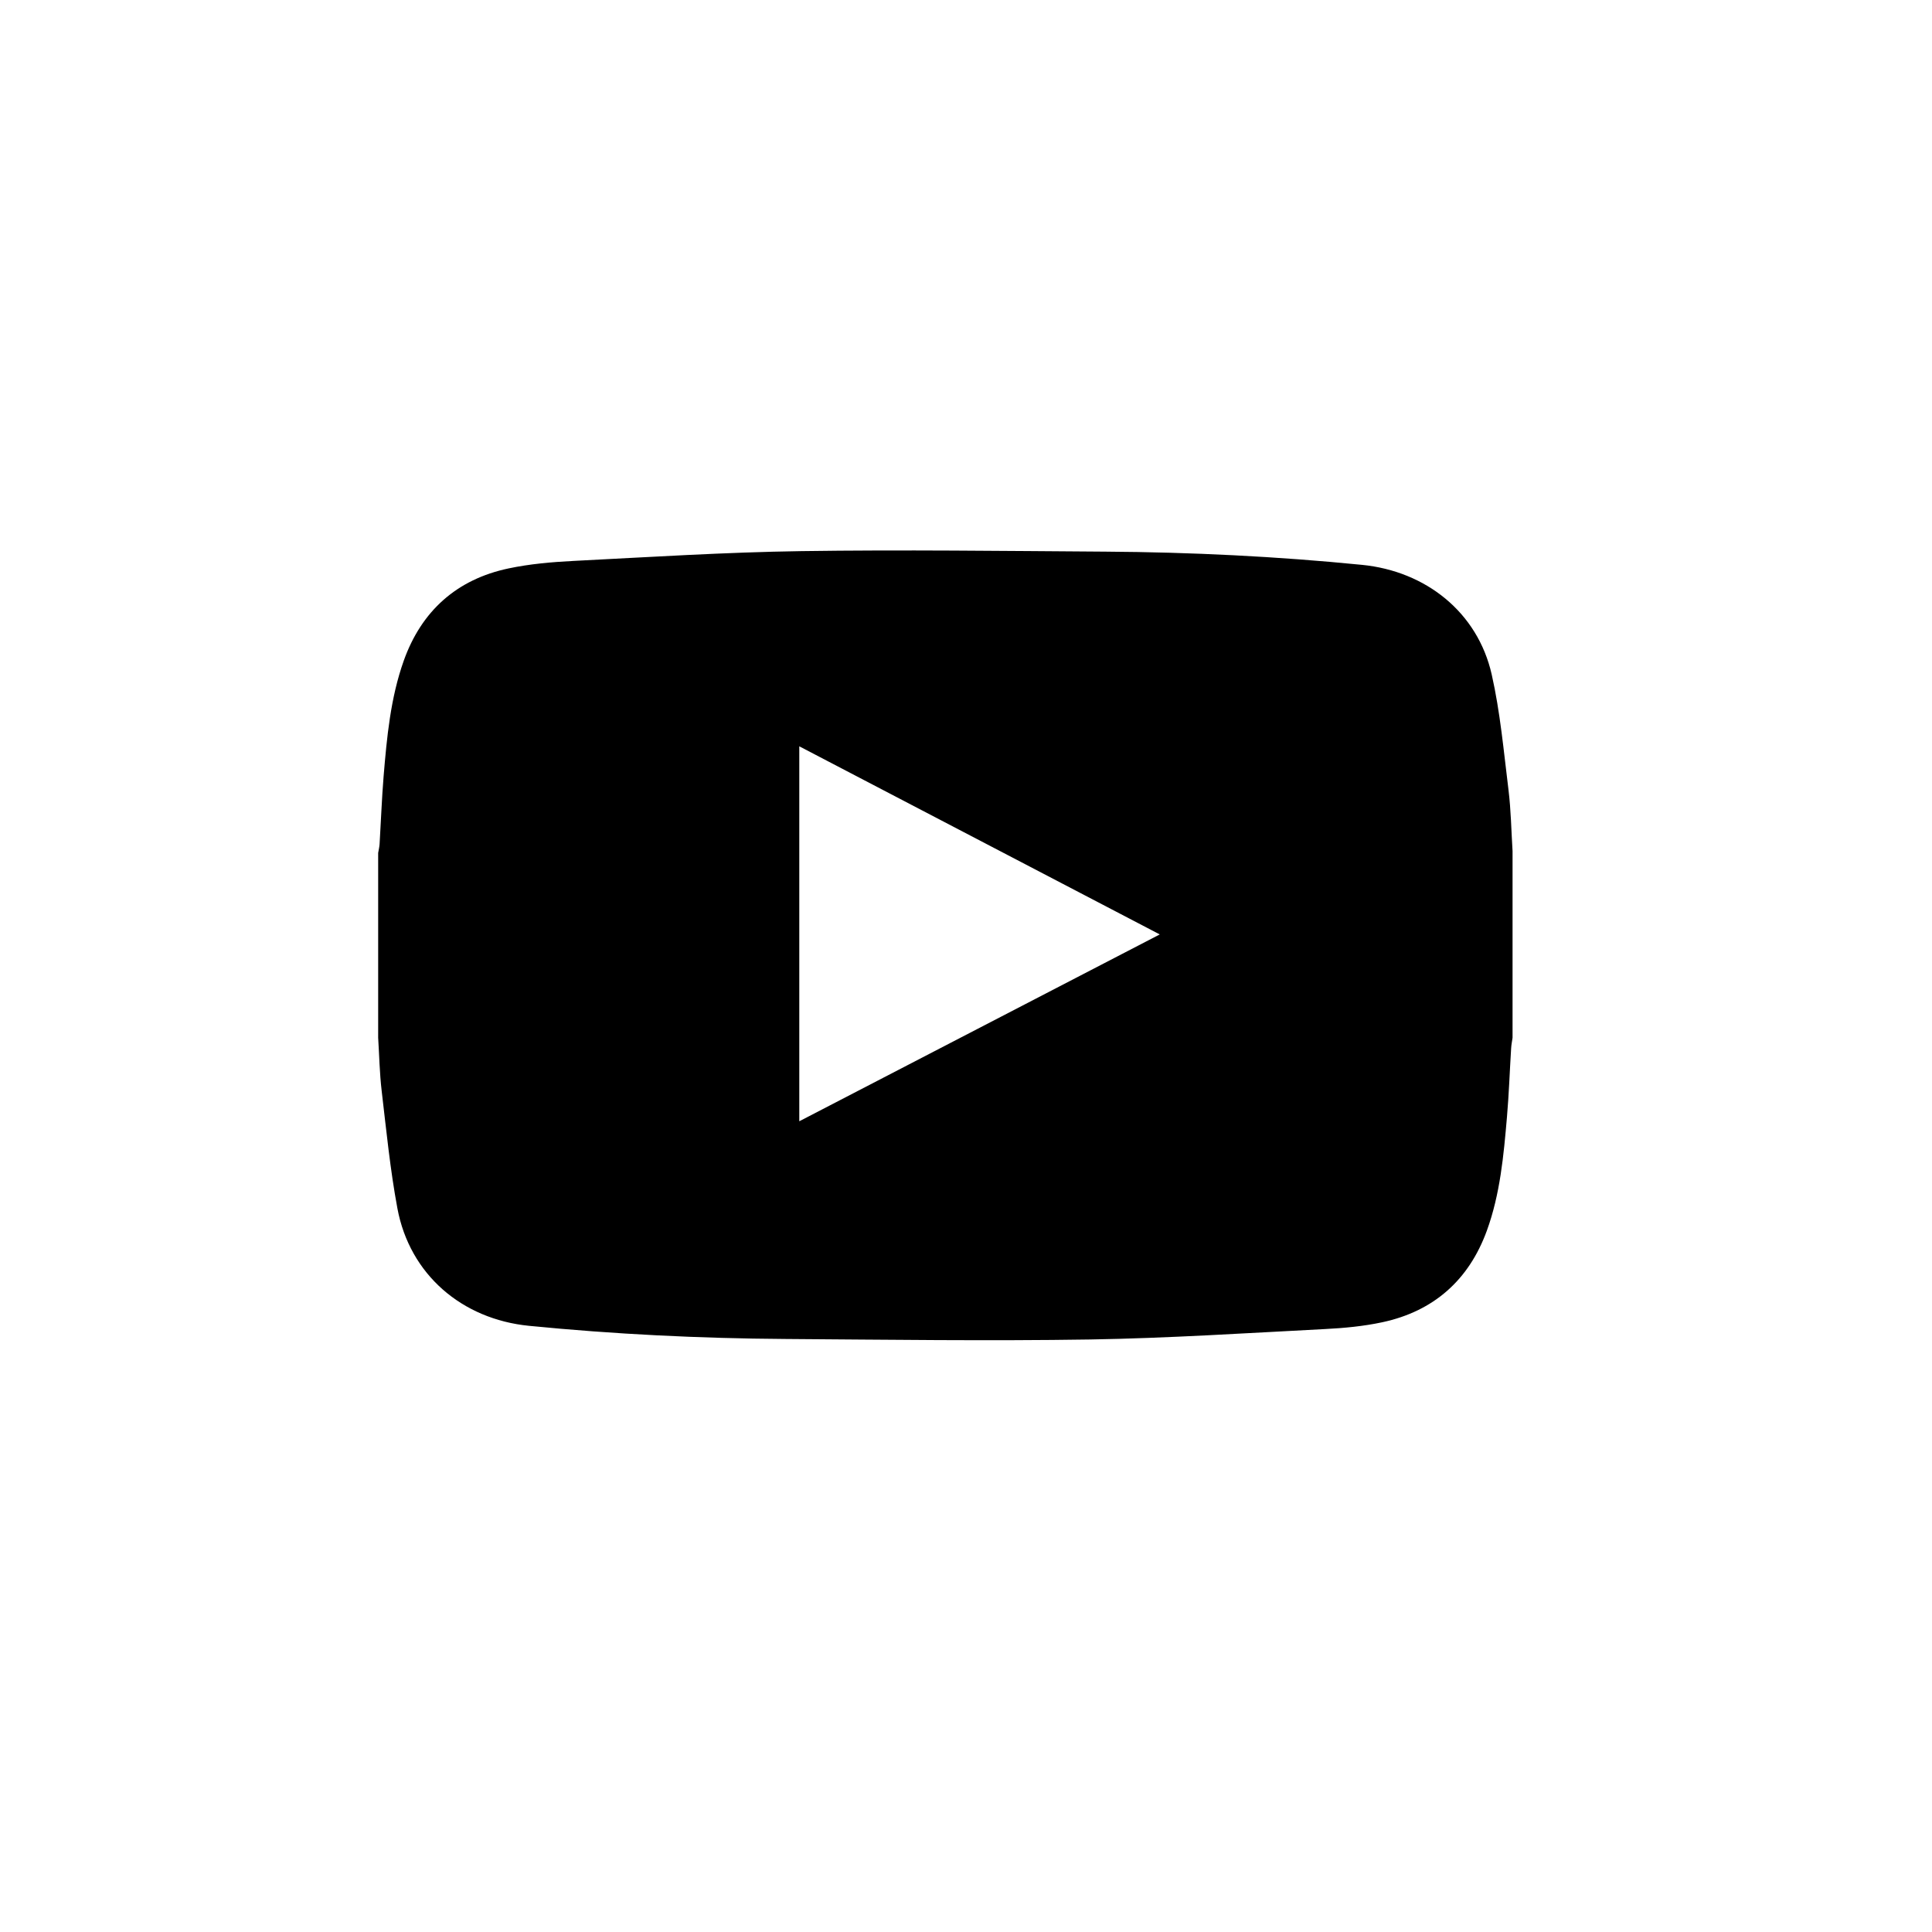
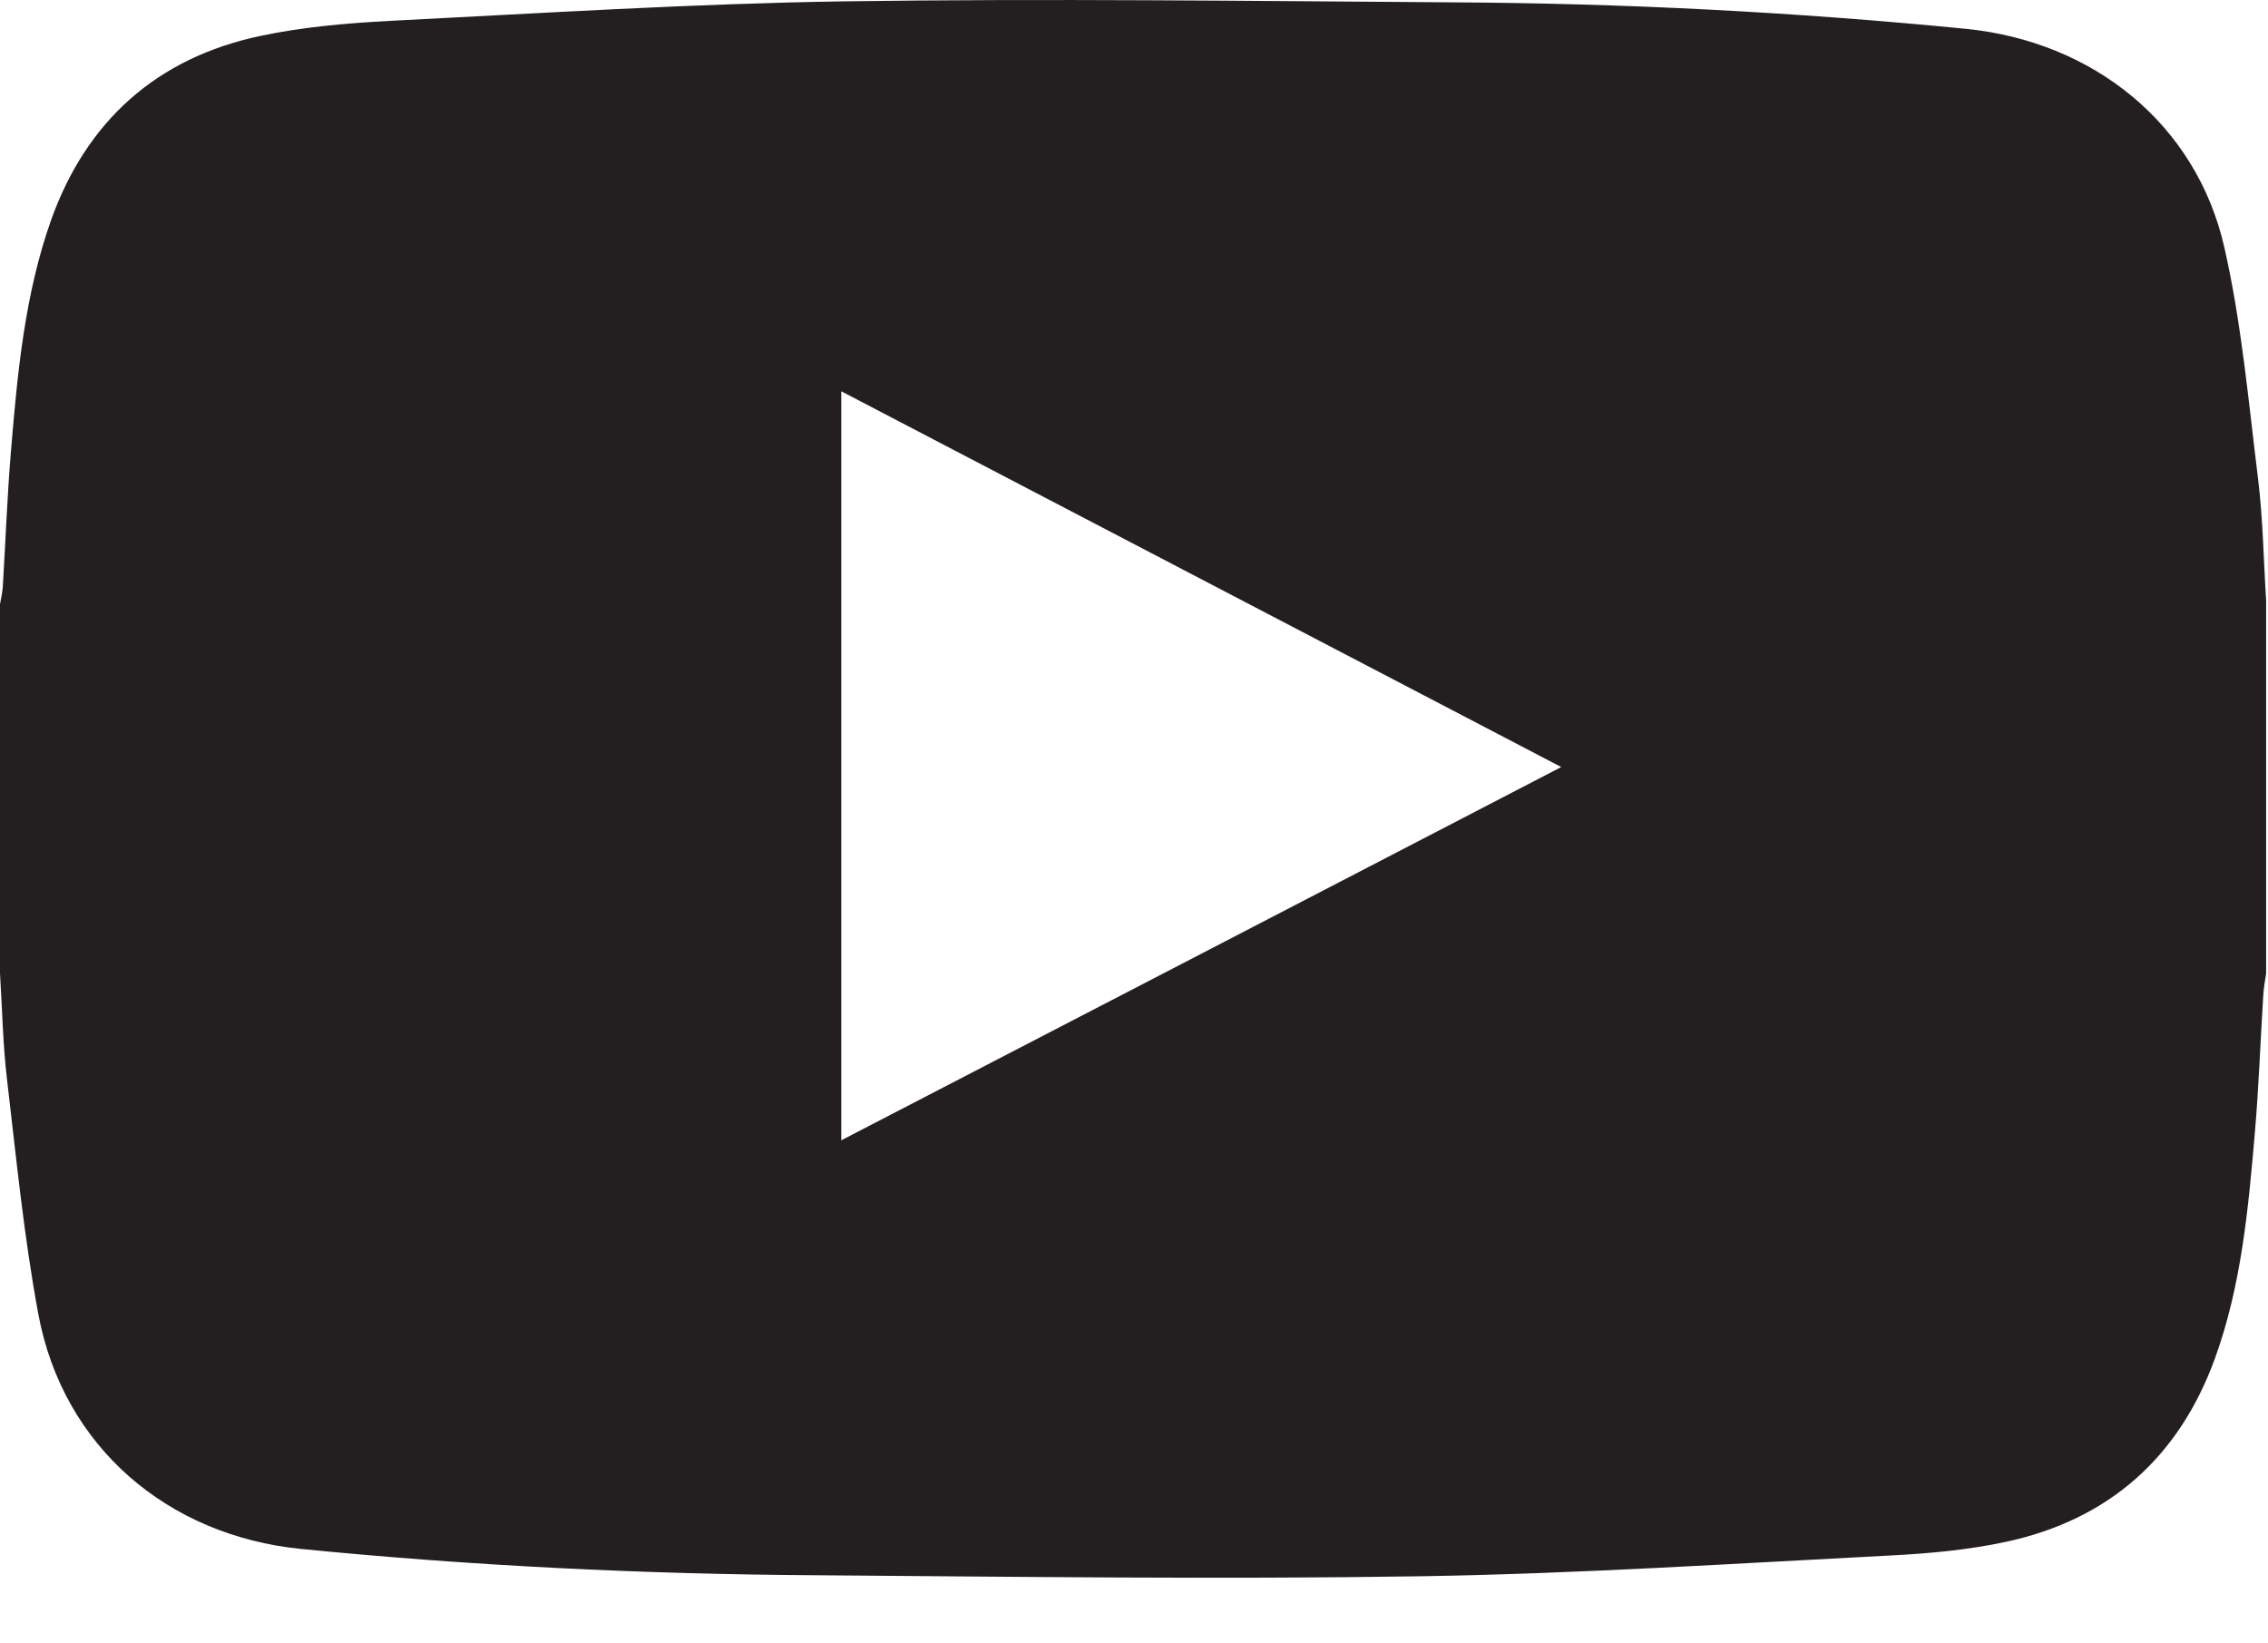
- <svg xmlns="http://www.w3.org/2000/svg" width="38px" height="38px" viewBox="0 0 38 38" version="1.1">
-   <defs />
-   <g id="Symbols" stroke="none" stroke-width="1" fill="none" fill-rule="evenodd">
-     <g id="Style-1---YouTube">
-       <g id="Card-2">
-         <g id="Group">
-           <path d="M29.75,20.411 L29.75,16.74 C29.725,16.338 29.719,15.934 29.67,15.535 C29.576,14.777 29.508,14.01 29.34,13.266 C29.063,12.042 28.043,11.234 26.789,11.11 C25.109,10.943 23.427,10.861 21.74,10.85 C19.746,10.837 17.75,10.811 15.756,10.84 C14.262,10.862 12.768,10.957 11.274,11.033 C10.849,11.055 10.419,11.092 10.003,11.18 C8.982,11.395 8.289,12.019 7.941,12.996 C7.681,13.727 7.609,14.5 7.545,15.269 C7.509,15.712 7.493,16.158 7.466,16.602 C7.462,16.66 7.448,16.718 7.438,16.776 L7.438,20.411 C7.46,20.76 7.466,21.11 7.507,21.456 C7.598,22.227 7.674,23.003 7.816,23.765 C8.058,25.069 9.087,25.946 10.403,26.077 C12.082,26.243 13.765,26.325 15.451,26.336 C17.446,26.35 19.441,26.377 21.435,26.346 C22.977,26.321 24.518,26.22 26.059,26.141 C26.437,26.122 26.819,26.086 27.188,26.007 C28.201,25.79 28.891,25.175 29.244,24.207 C29.506,23.488 29.575,22.727 29.64,21.97 C29.679,21.521 29.694,21.07 29.722,20.62 C29.726,20.55 29.74,20.481 29.75,20.411 M22.811,18.379 C20.423,19.617 18.084,20.829 15.721,22.054 L15.721,14.679 C18.083,15.912 20.423,17.133 22.811,18.379" id="Fill-4" fill="#000" />
-         </g>
-       </g>
-     </g>
-   </g>
+ <svg xmlns="http://www.w3.org/2000/svg" width="29" height="21" viewBox="0 0 29 21">
+   <path fill="#231F20" fill-rule="evenodd" d="M28.976 12.447V7.679c-.033-.522-.04-1.046-.104-1.565-.122-.984-.21-1.98-.429-2.946-.36-1.59-1.684-2.64-3.312-2.8A70.896 70.896 0 0 0 18.574.03c-2.59-.017-5.182-.05-7.772-.013-1.94.029-3.88.152-5.82.25-.552.03-1.11.077-1.65.192C2.004.738 1.104 1.549.652 2.817.316 3.767.223 4.77.14 5.77.092 6.346.071 6.923.036 7.5c-.005.075-.023.15-.036.226v4.72c.029.454.036.908.09 1.358.118 1.001.216 2.009.4 2.998.315 1.694 1.652 2.833 3.36 3.003 2.181.216 4.367.322 6.556.336 2.591.019 5.182.054 7.772.013 2.002-.032 4.003-.163 6.005-.266.49-.025.987-.071 1.466-.174 1.315-.282 2.211-1.08 2.67-2.338.34-.933.43-1.922.514-2.905.05-.583.07-1.168.107-1.753.005-.09.023-.18.036-.271m-9.012-2.64c-3.1 1.609-6.138 3.183-9.207 4.773V5.003l9.207 4.805" />
</svg>
